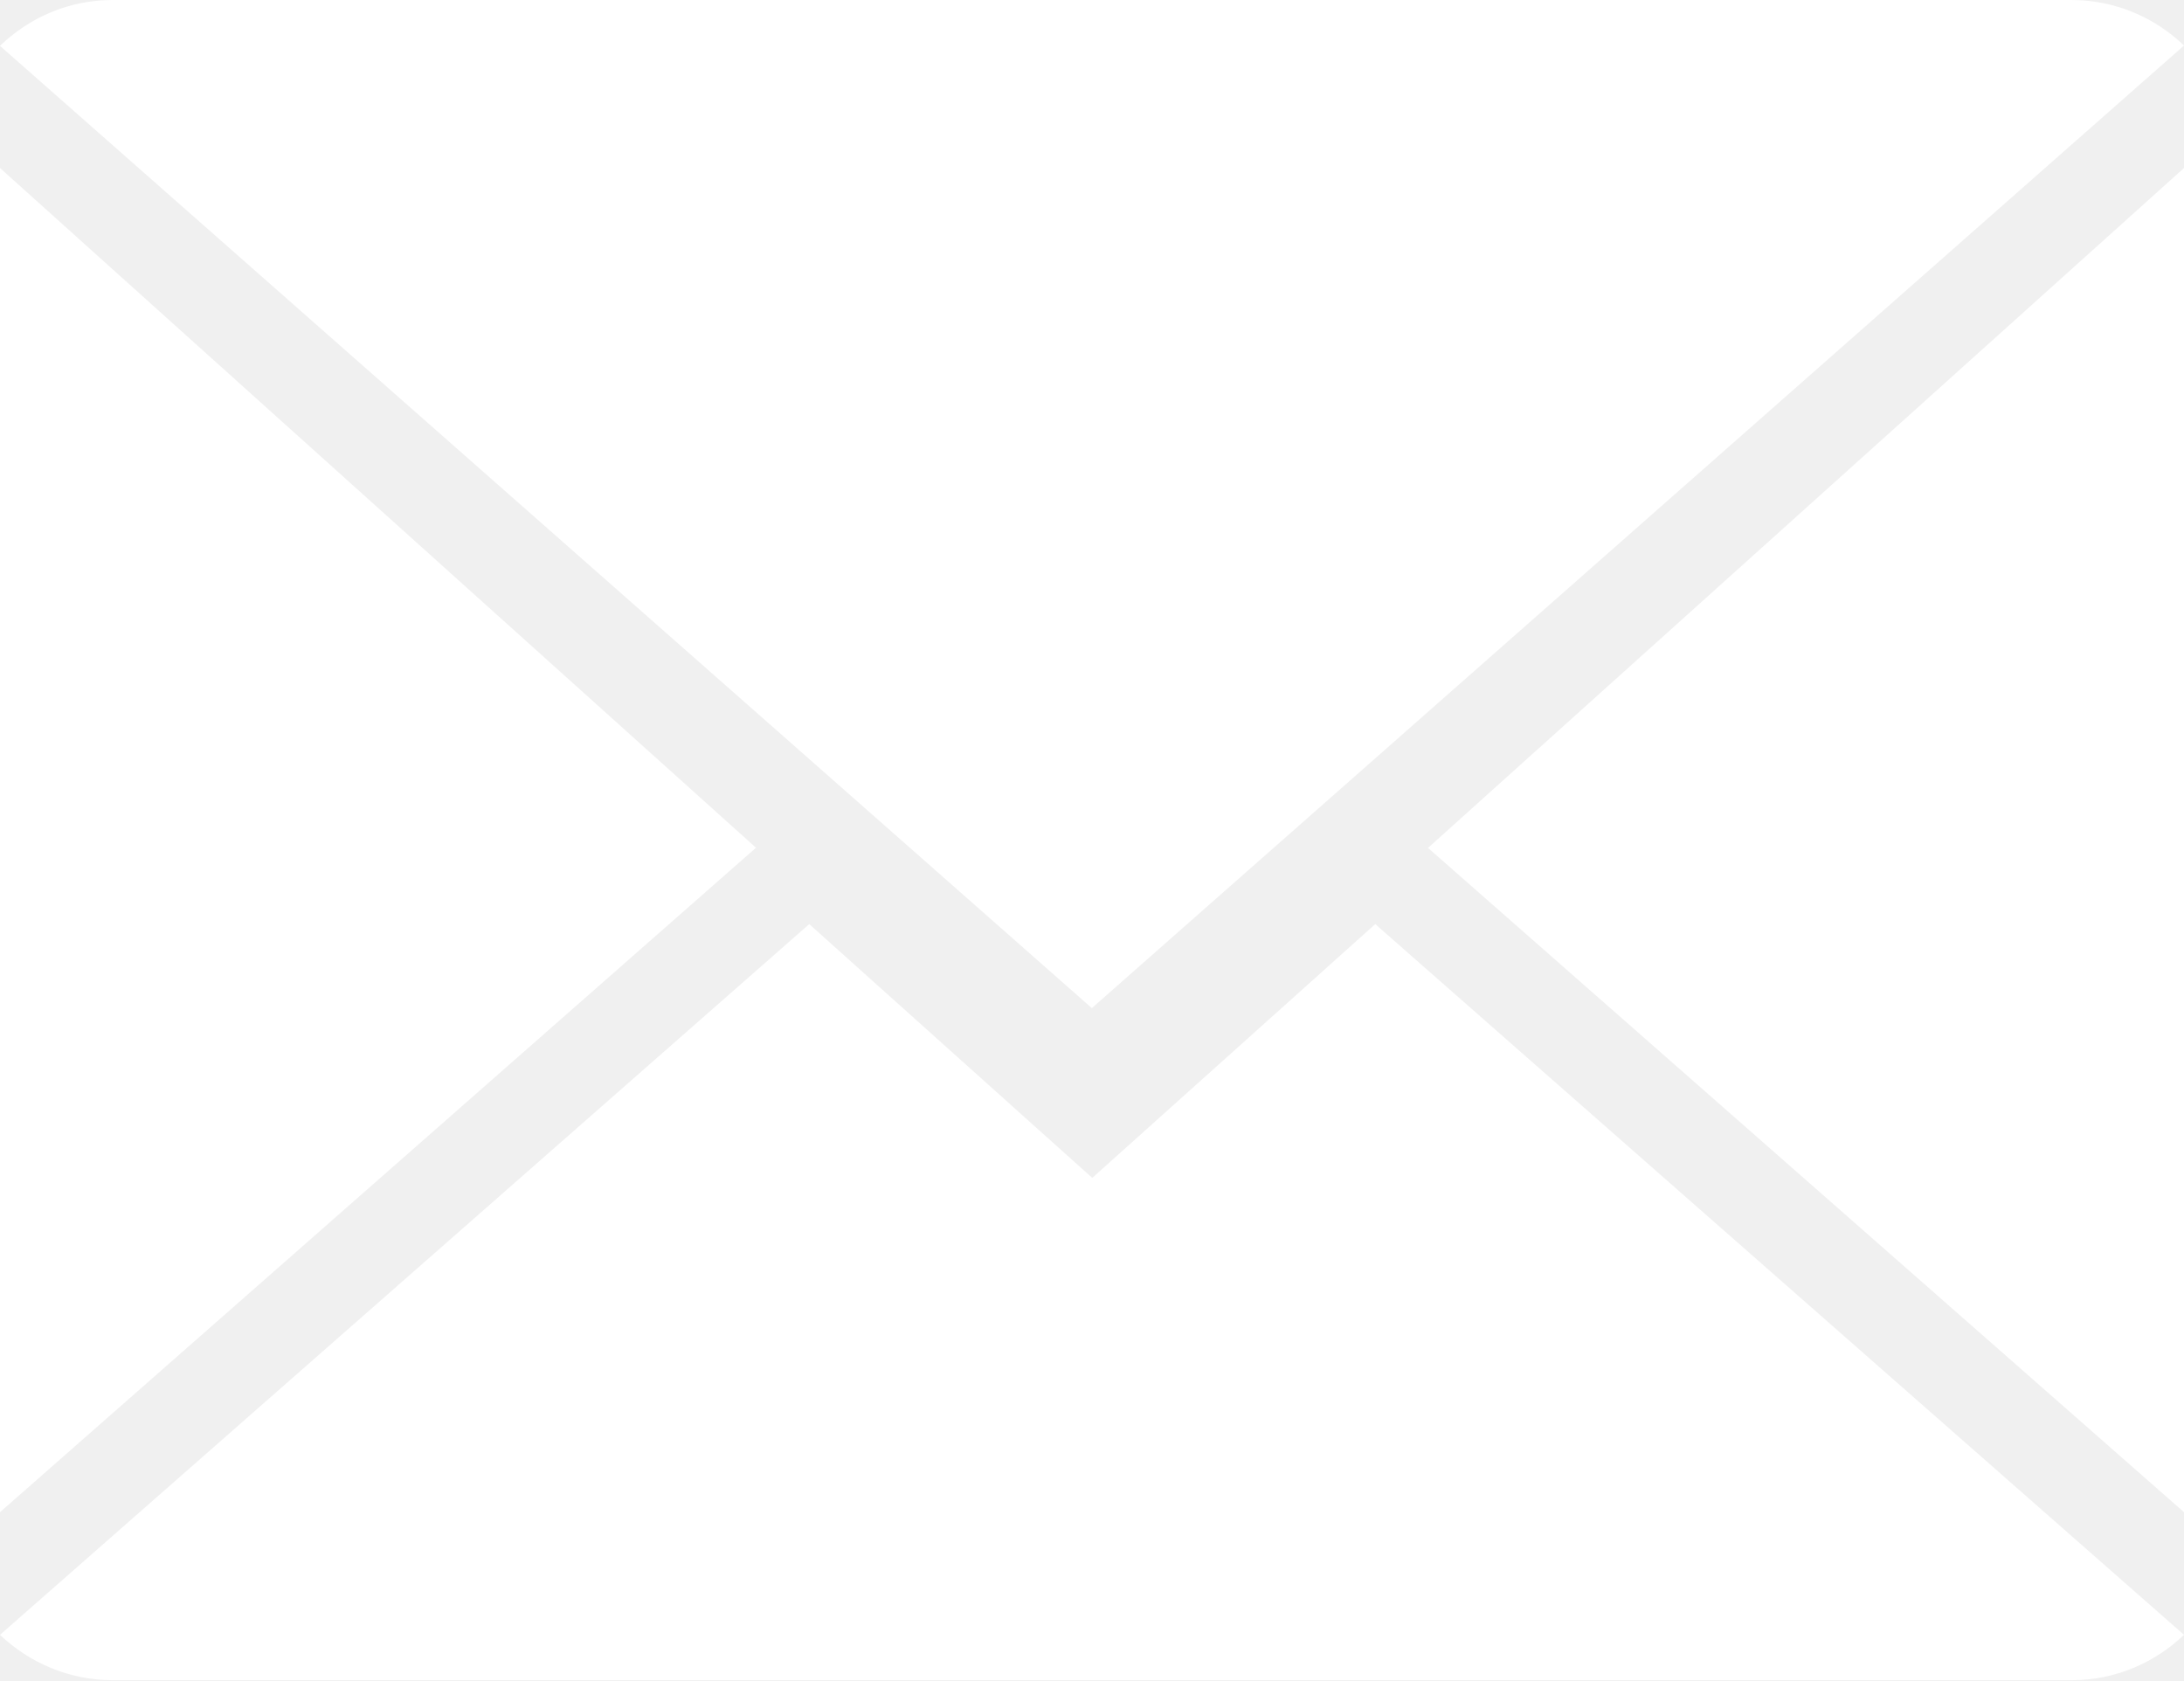
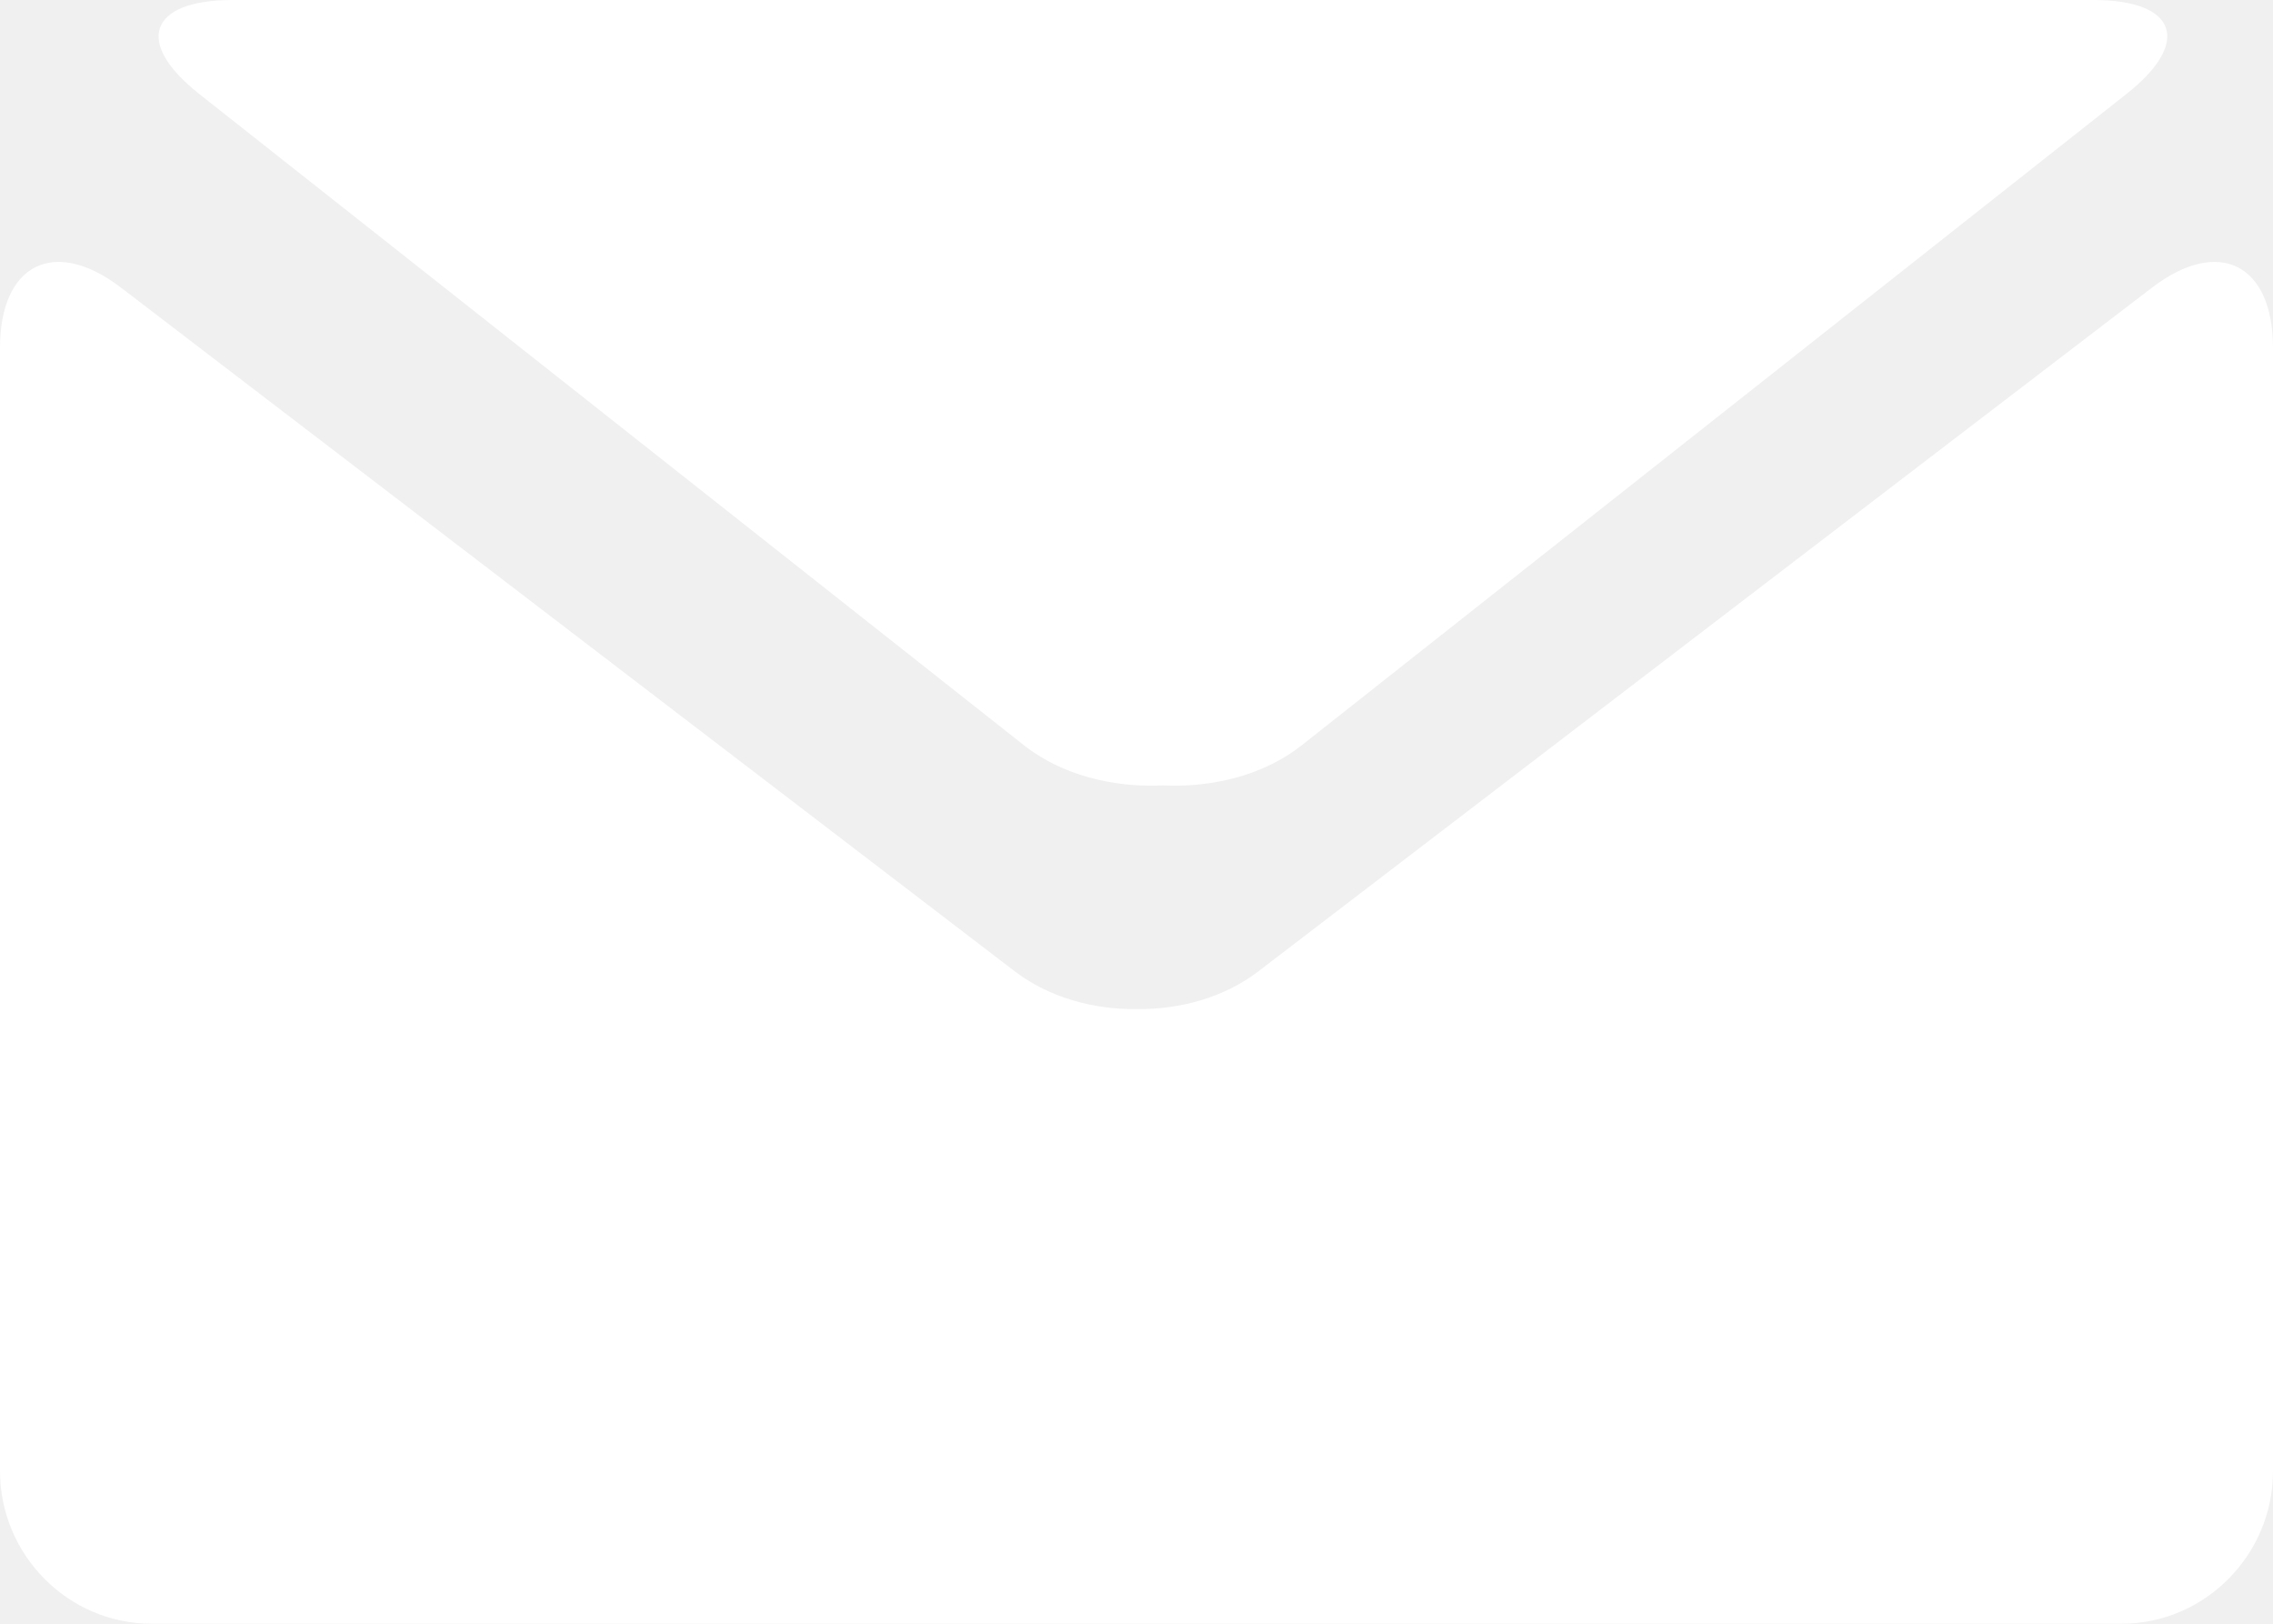
- <svg xmlns="http://www.w3.org/2000/svg" width="26px" height="20px" viewBox="0 0 26 20" version="1.1">
-   <defs />
-   <g id="Homepage" stroke="none" stroke-width="1" fill="none" fill-rule="evenodd" transform="translate(-1398, -451)">
-     <g id="003-close-envelope" transform="translate(1398, 451)" fill="#FFFFFF" fill-rule="nonzero">
-       <path d="M13.003,14.021 L9.634,11 L0,19.46 C0.35,19.793 0.823,20 1.344,20 L24.662,20 C25.181,20 25.652,19.793 26,19.46 L16.372,11 L13.003,14.021 Z" id="Shape" />
-       <path d="M26,0.542 C25.65,0.206 25.179,0 24.656,0 L1.34,0 C0.821,0 0.35,0.208 0,0.546 L12.998,12 L26,0.542 Z" id="Shape" />
-       <polygon id="Shape" points="0 2 0 18 9 10.091" />
-       <polygon id="Shape" points="17 10.093 26 18 26 2" />
+ <svg xmlns="http://www.w3.org/2000/svg" width="100%" height="100%" viewBox="0 0 28 20" version="1.1">
+   <g stroke="none" stroke-width="1" fill="none" fill-rule="evenodd">
+     <g transform="translate(-1297, -30)" fill="#FFFFFF" fill-rule="nonzero">
+       <g transform="translate(1297, 30)">
+         <path d="M2.46,1.162 L12.614,9.18 C13.074,9.543 13.709,9.704 14.325,9.674 C14.941,9.704 15.575,9.544 16.035,9.18 L26.189,1.162 C27.003,0.524 26.819,0 25.787,0 L14.326,0 L2.866,0 C1.833,8.95941714e-16 1.648,0.524 2.46,1.162 Z" id="Shape" />
+         <path d="M26.512,3.541 L15.491,11.972 C15.079,12.284 14.539,12.436 14.002,12.429 C13.463,12.436 12.923,12.283 12.511,11.972 L1.488,3.541 C0.669,2.916 0,3.251 0,4.285 L0,18.119 C0,19.153 0.84,20 1.867,20 L13.999,20 L26.133,20 C27.16,20 28,19.153 28,18.119 L28,4.285 C28,3.251 27.331,2.916 26.512,3.541 Z" id="Shape" />
+       </g>
    </g>
  </g>
</svg>
